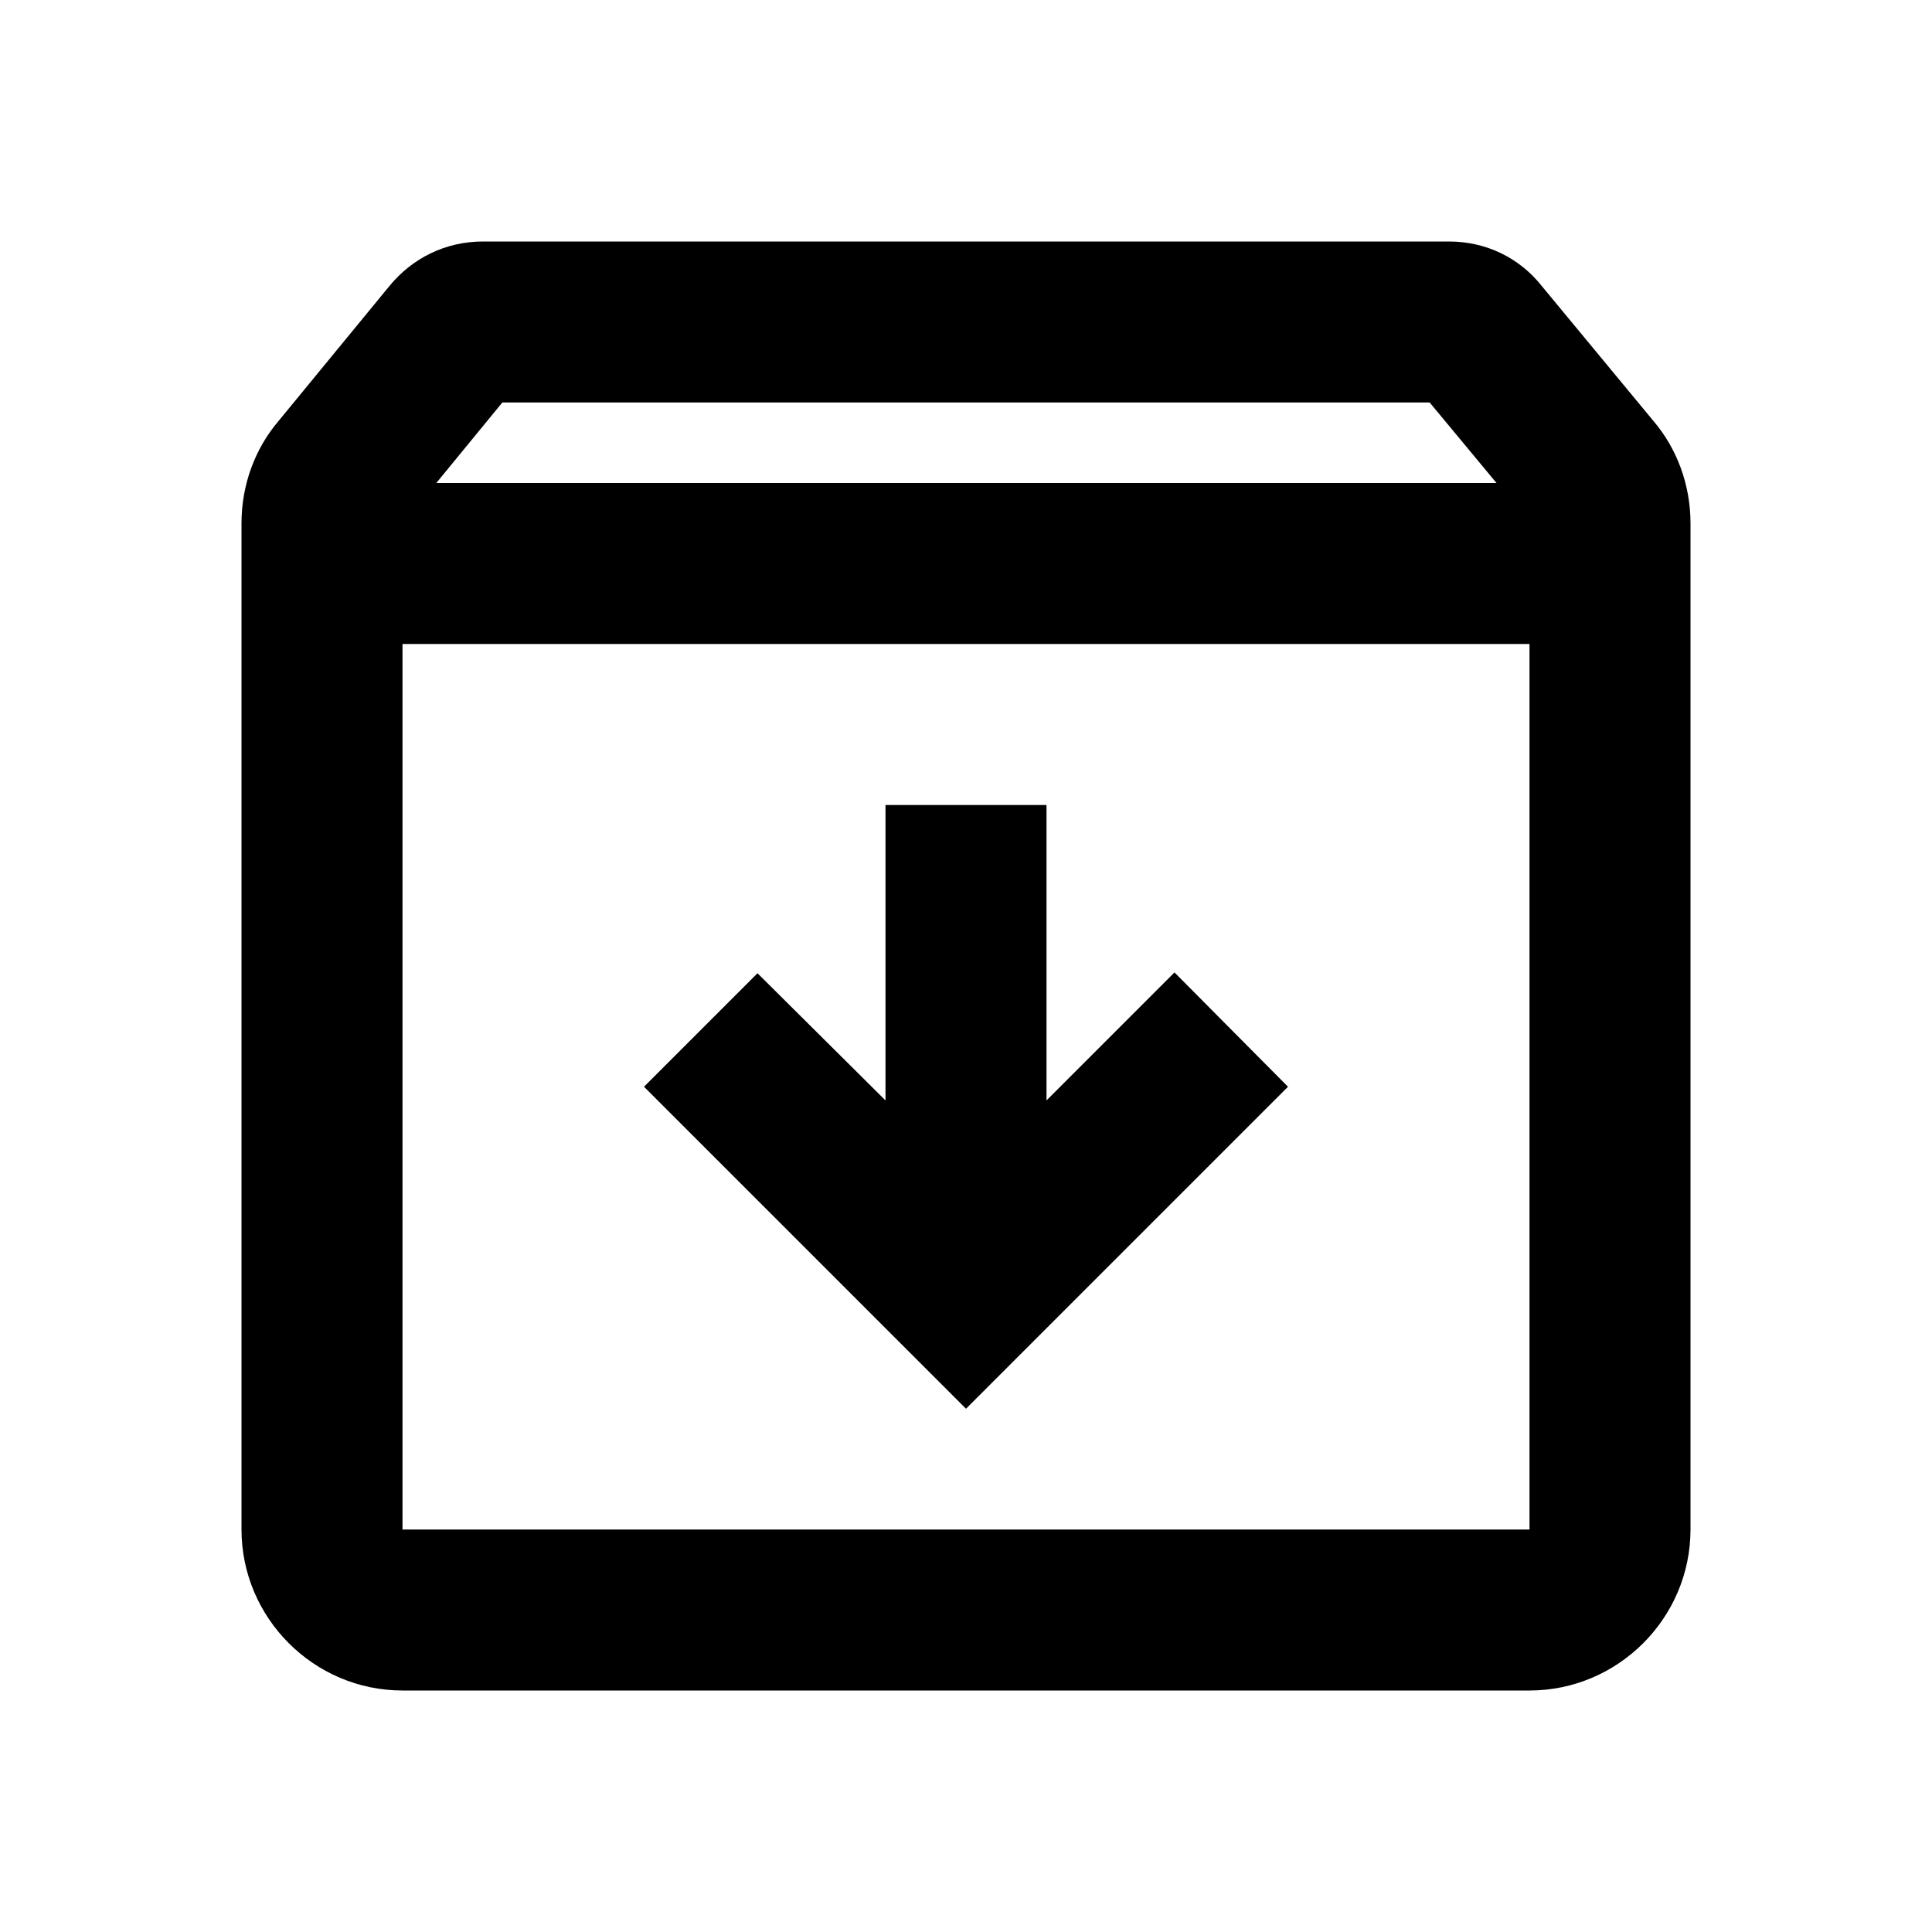
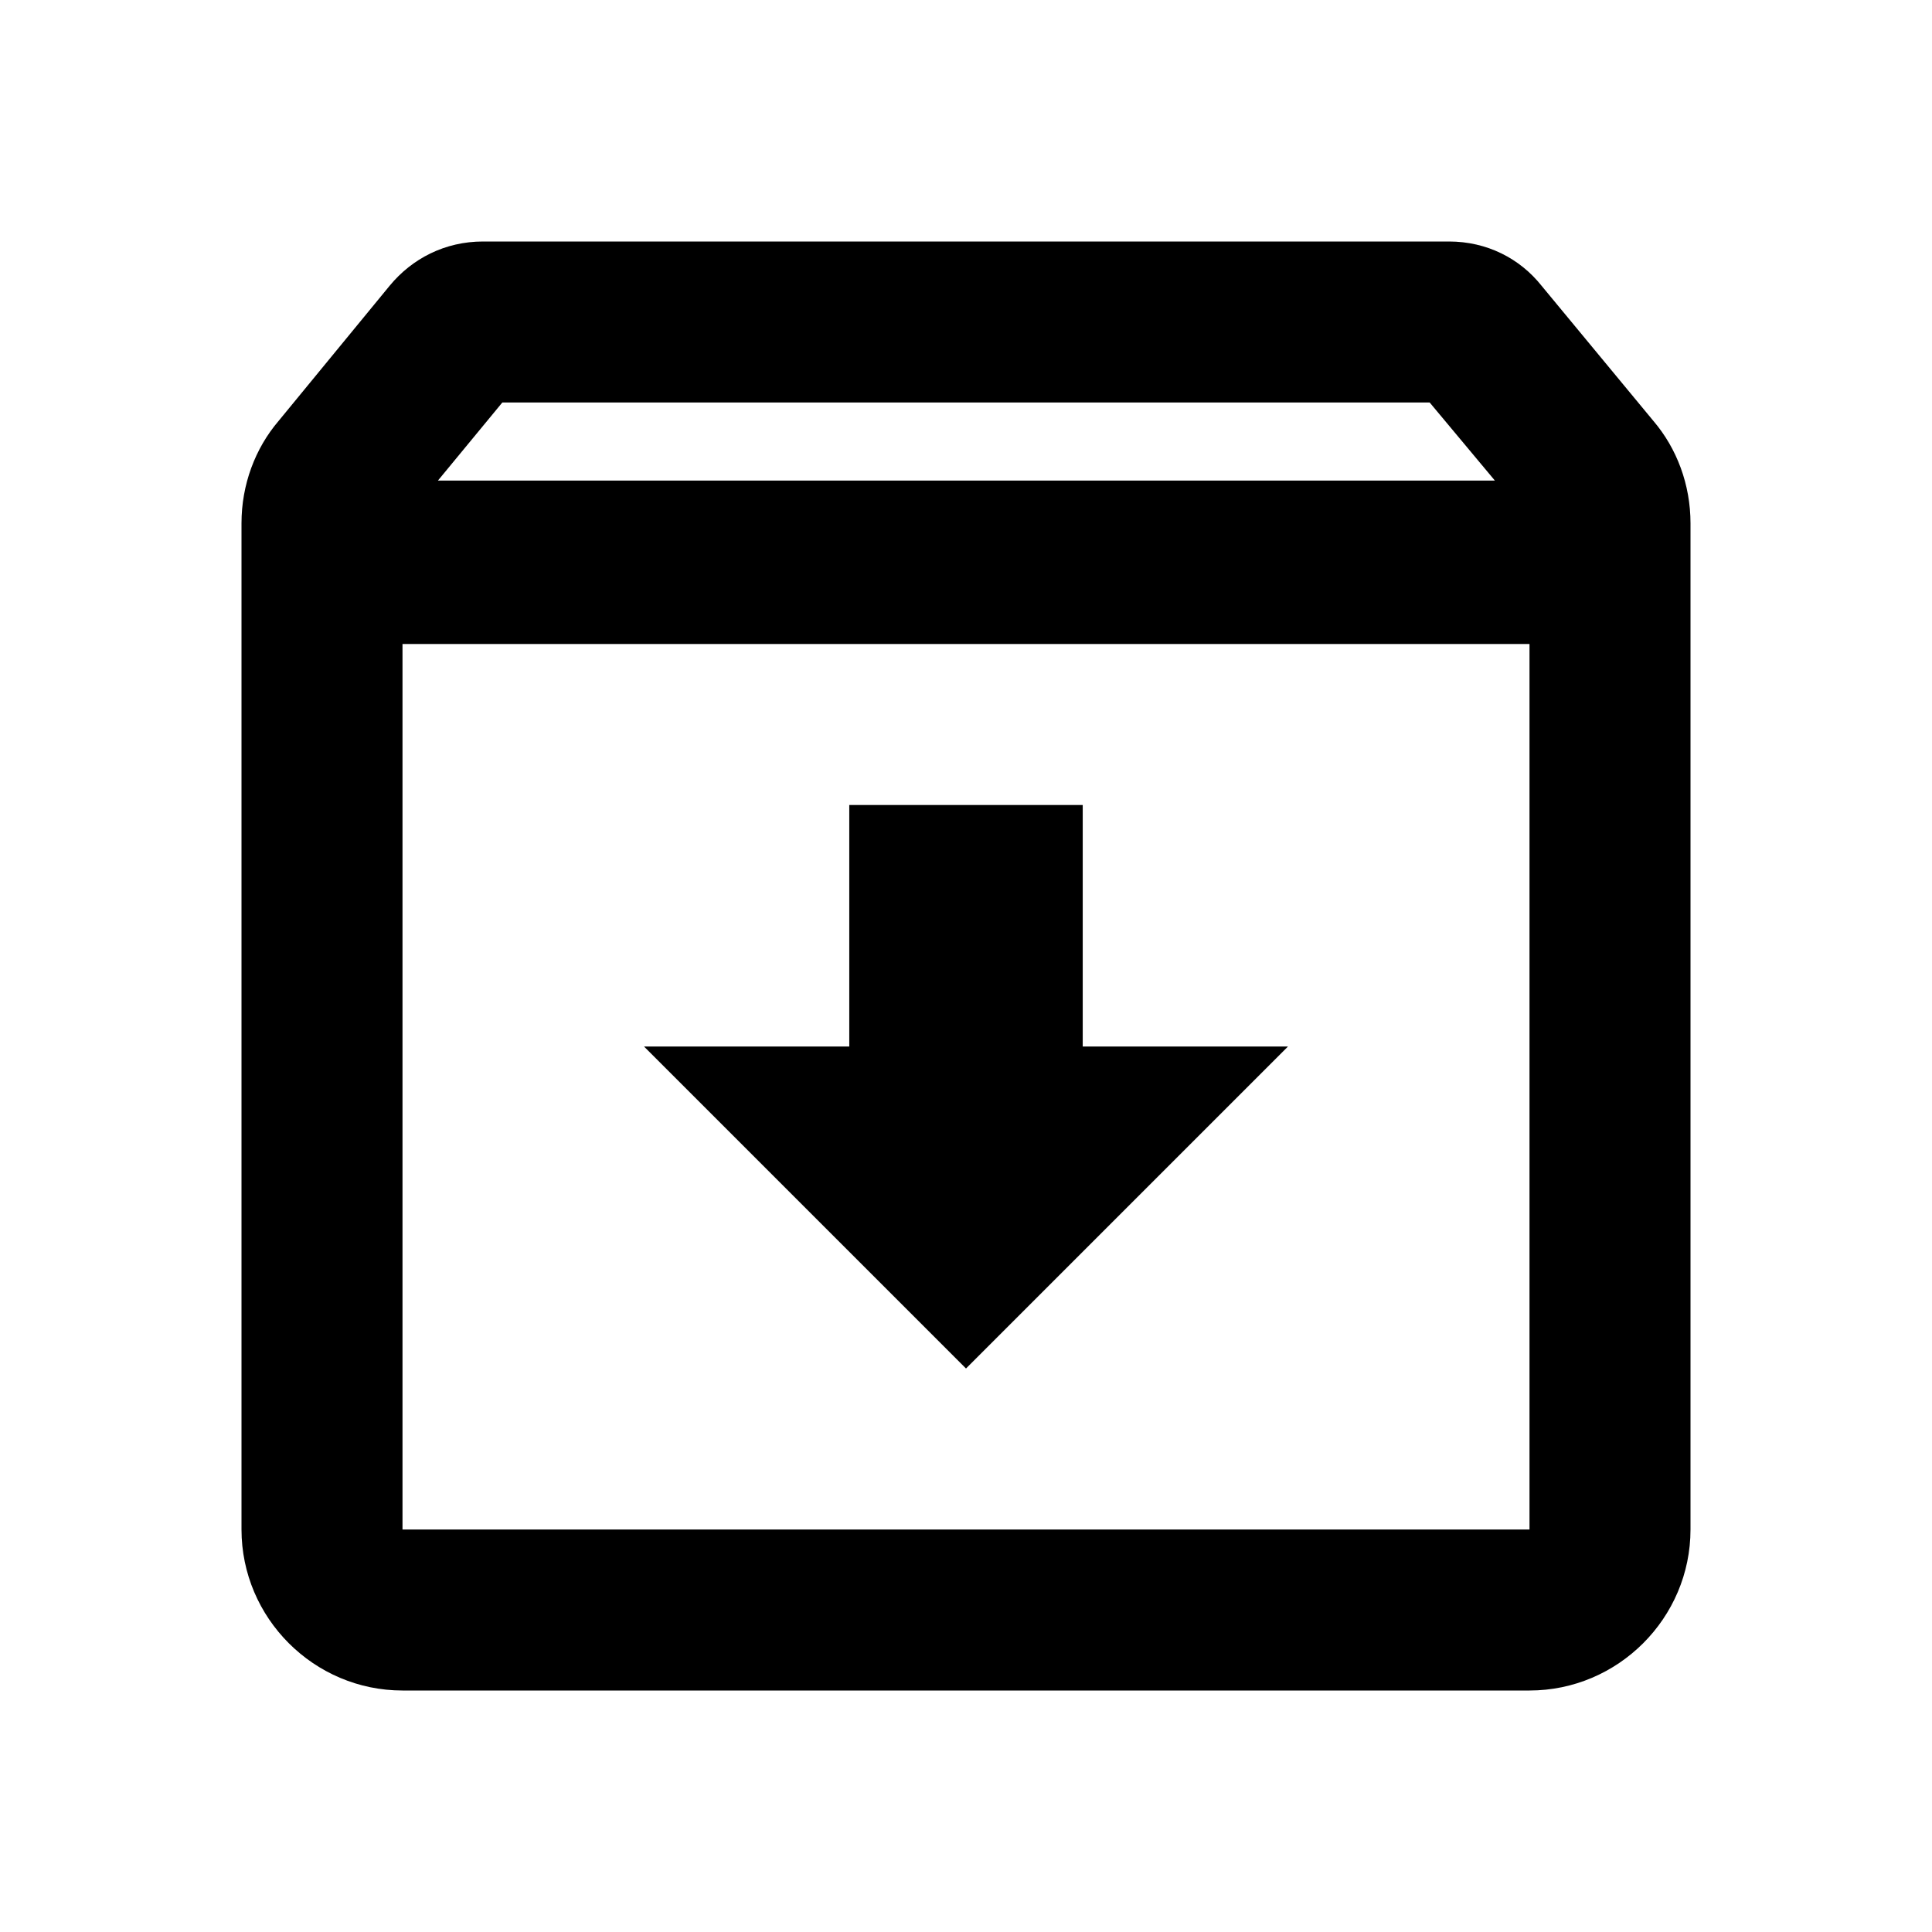
- <svg xmlns="http://www.w3.org/2000/svg" width="24" height="24" viewBox="0 0 24 24" fill="#000">
-   <path d="M20.54 5.23l-1.39-1.68C18.88 3.21 18.47 3 18 3H6c-.47 0-.88.21-1.16.55L3.46 5.23C3.17 5.57 3 6.02 3 6.5V19c0 1.1.9 2 2 2h14c1.1 0 2-.9 2-2V6.5c0-.48-.17-.93-.46-1.27zM6.24 5h11.52l.83 1H5.42l.82-1zM5 19V8h14v11H5zm11-5.5l-4 4-4-4 1.41-1.41L11 13.67V10h2v3.67l1.59-1.59L16 13.5z" />
+ <svg xmlns="http://www.w3.org/2000/svg" width="24" height="24" viewBox="0 0 24 24">
+   <path fill="none" d="M0 0h24v24H0V0z" />
+   <path d="M20.54 5.23l-1.39-1.68C18.88 3.21 18.47 3 18 3H6c-.47 0-.88.21-1.16.55L3.46 5.23C3.17 5.57 3 6.02 3 6.5V19c0 1.1.9 2 2 2h14c1.1 0 2-.9 2-2V6.5c0-.48-.17-.93-.46-1.27zM6.24 5h11.52l.81.97H5.44l.8-.97zM5 19V8h14v11H5zm8.45-9h-2.9v3H8l4 4 4-4h-2.55z" />
</svg>
